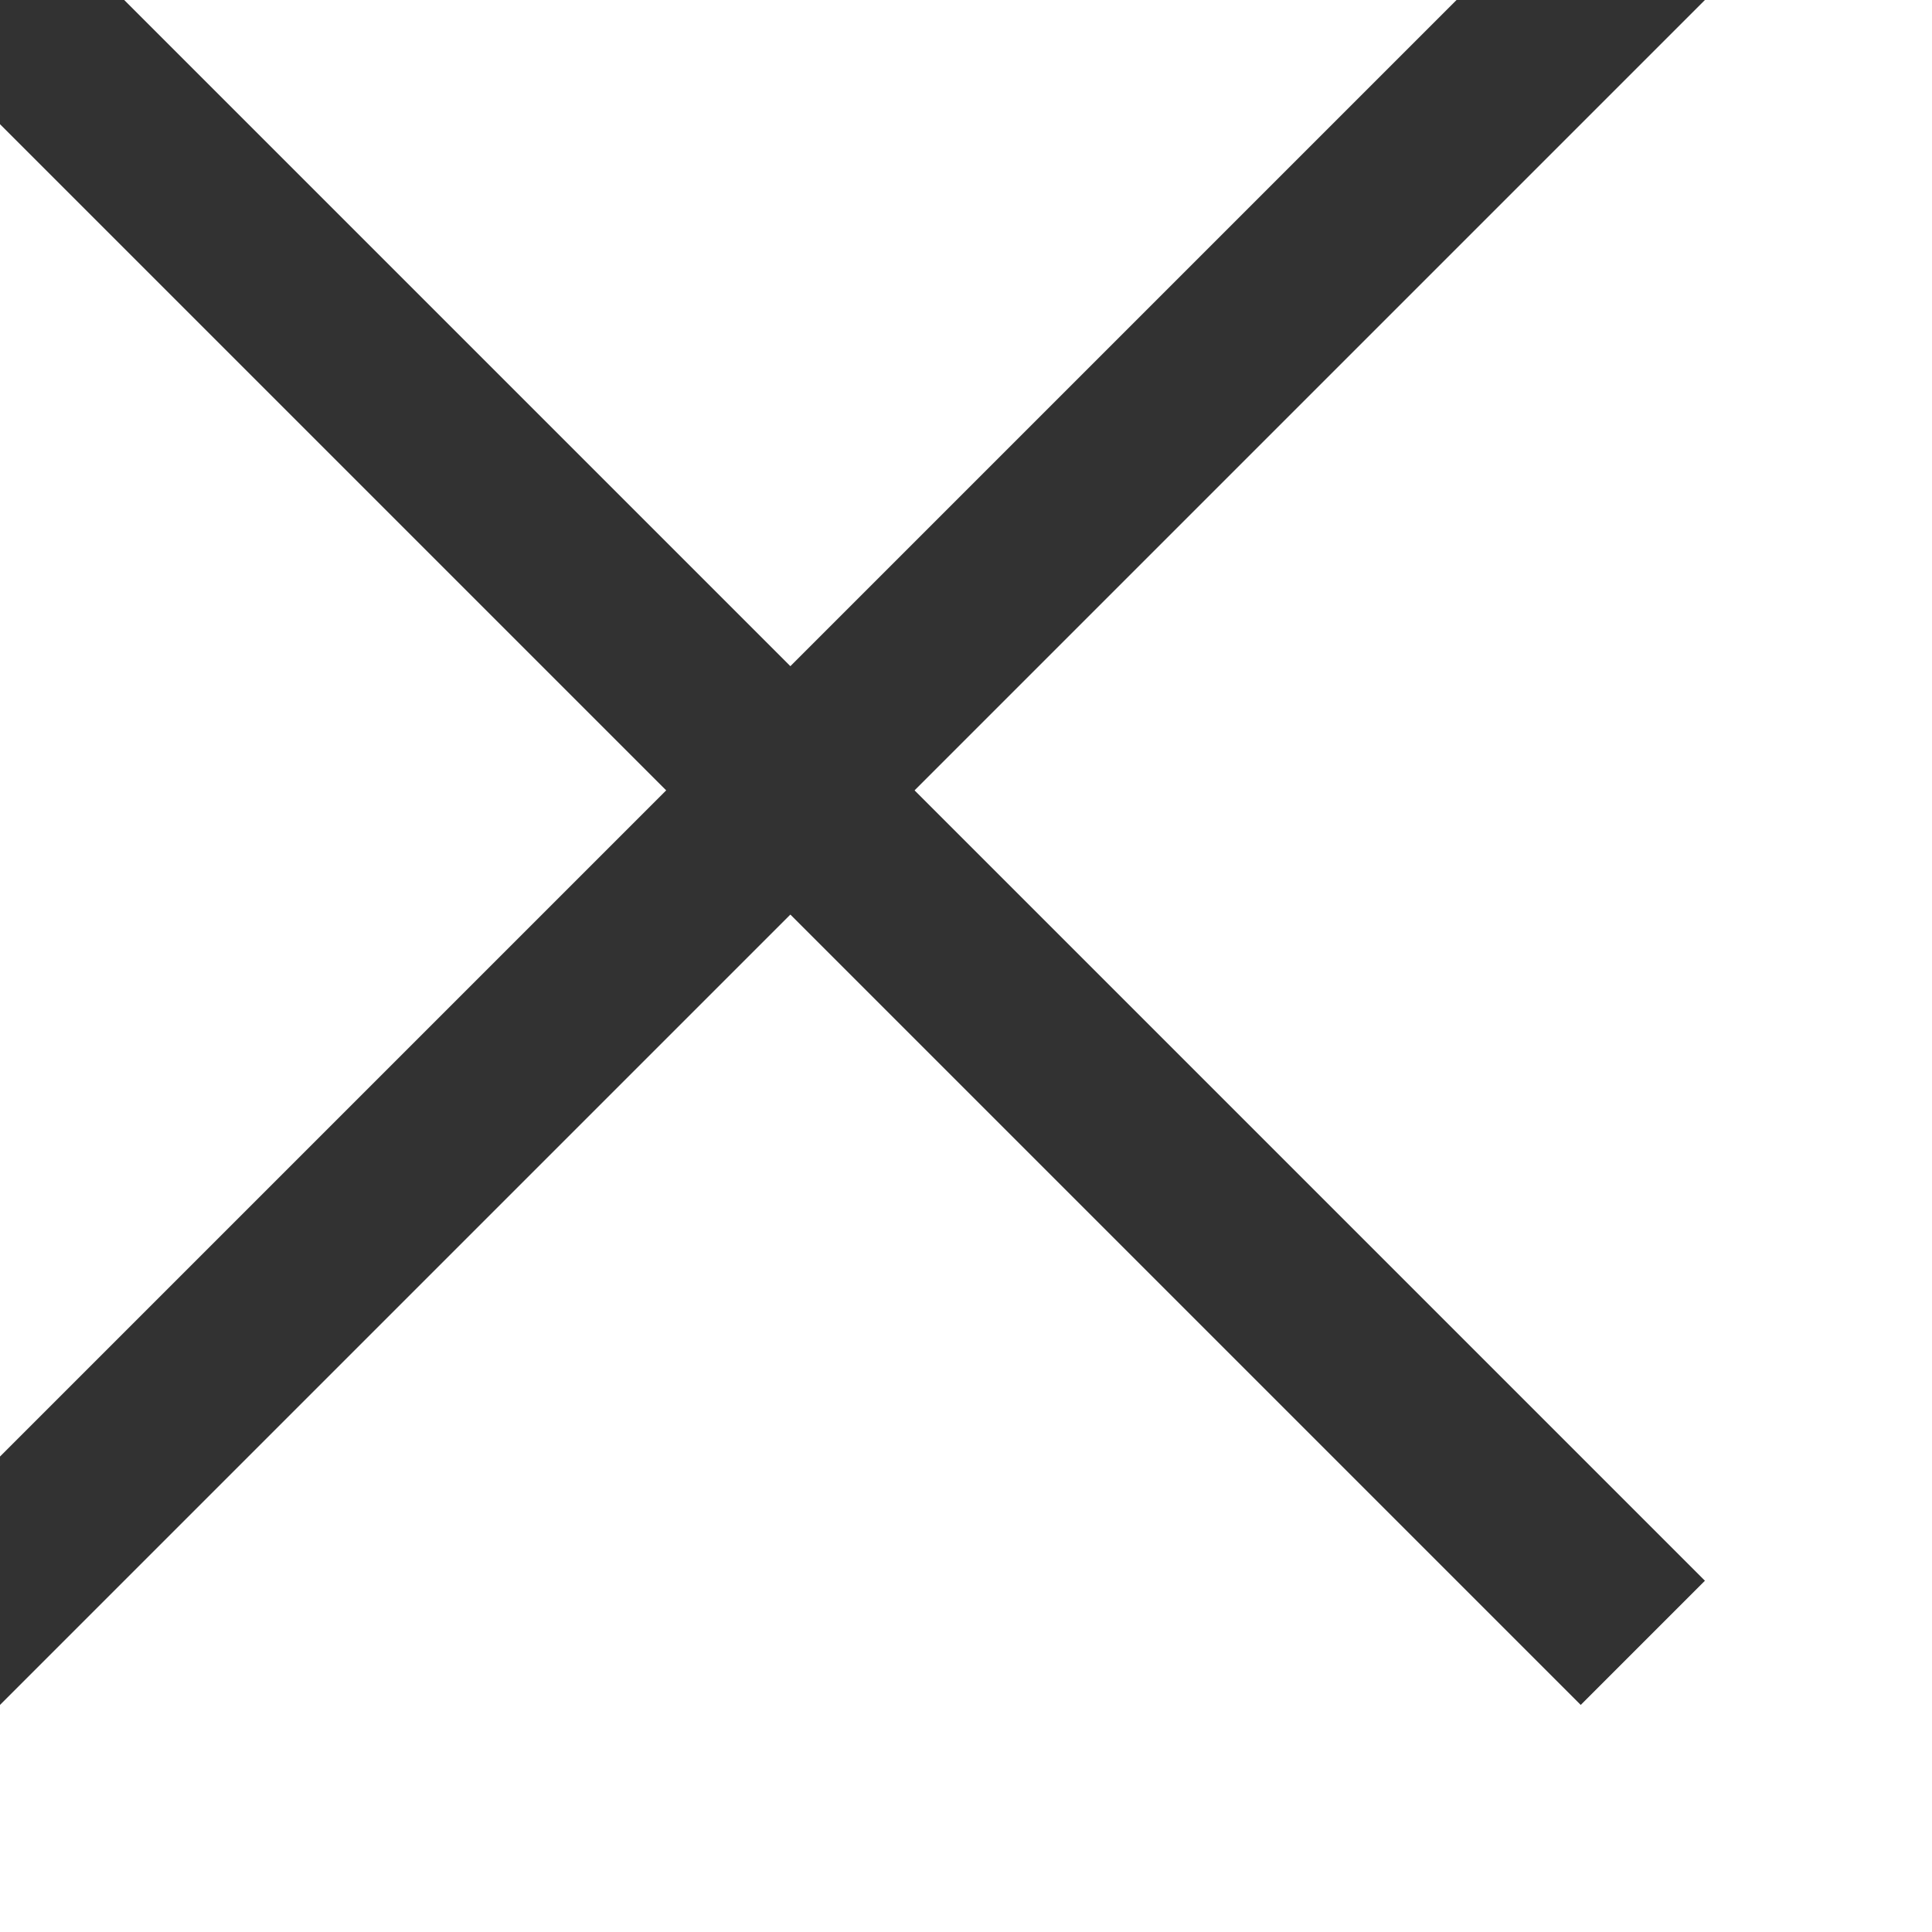
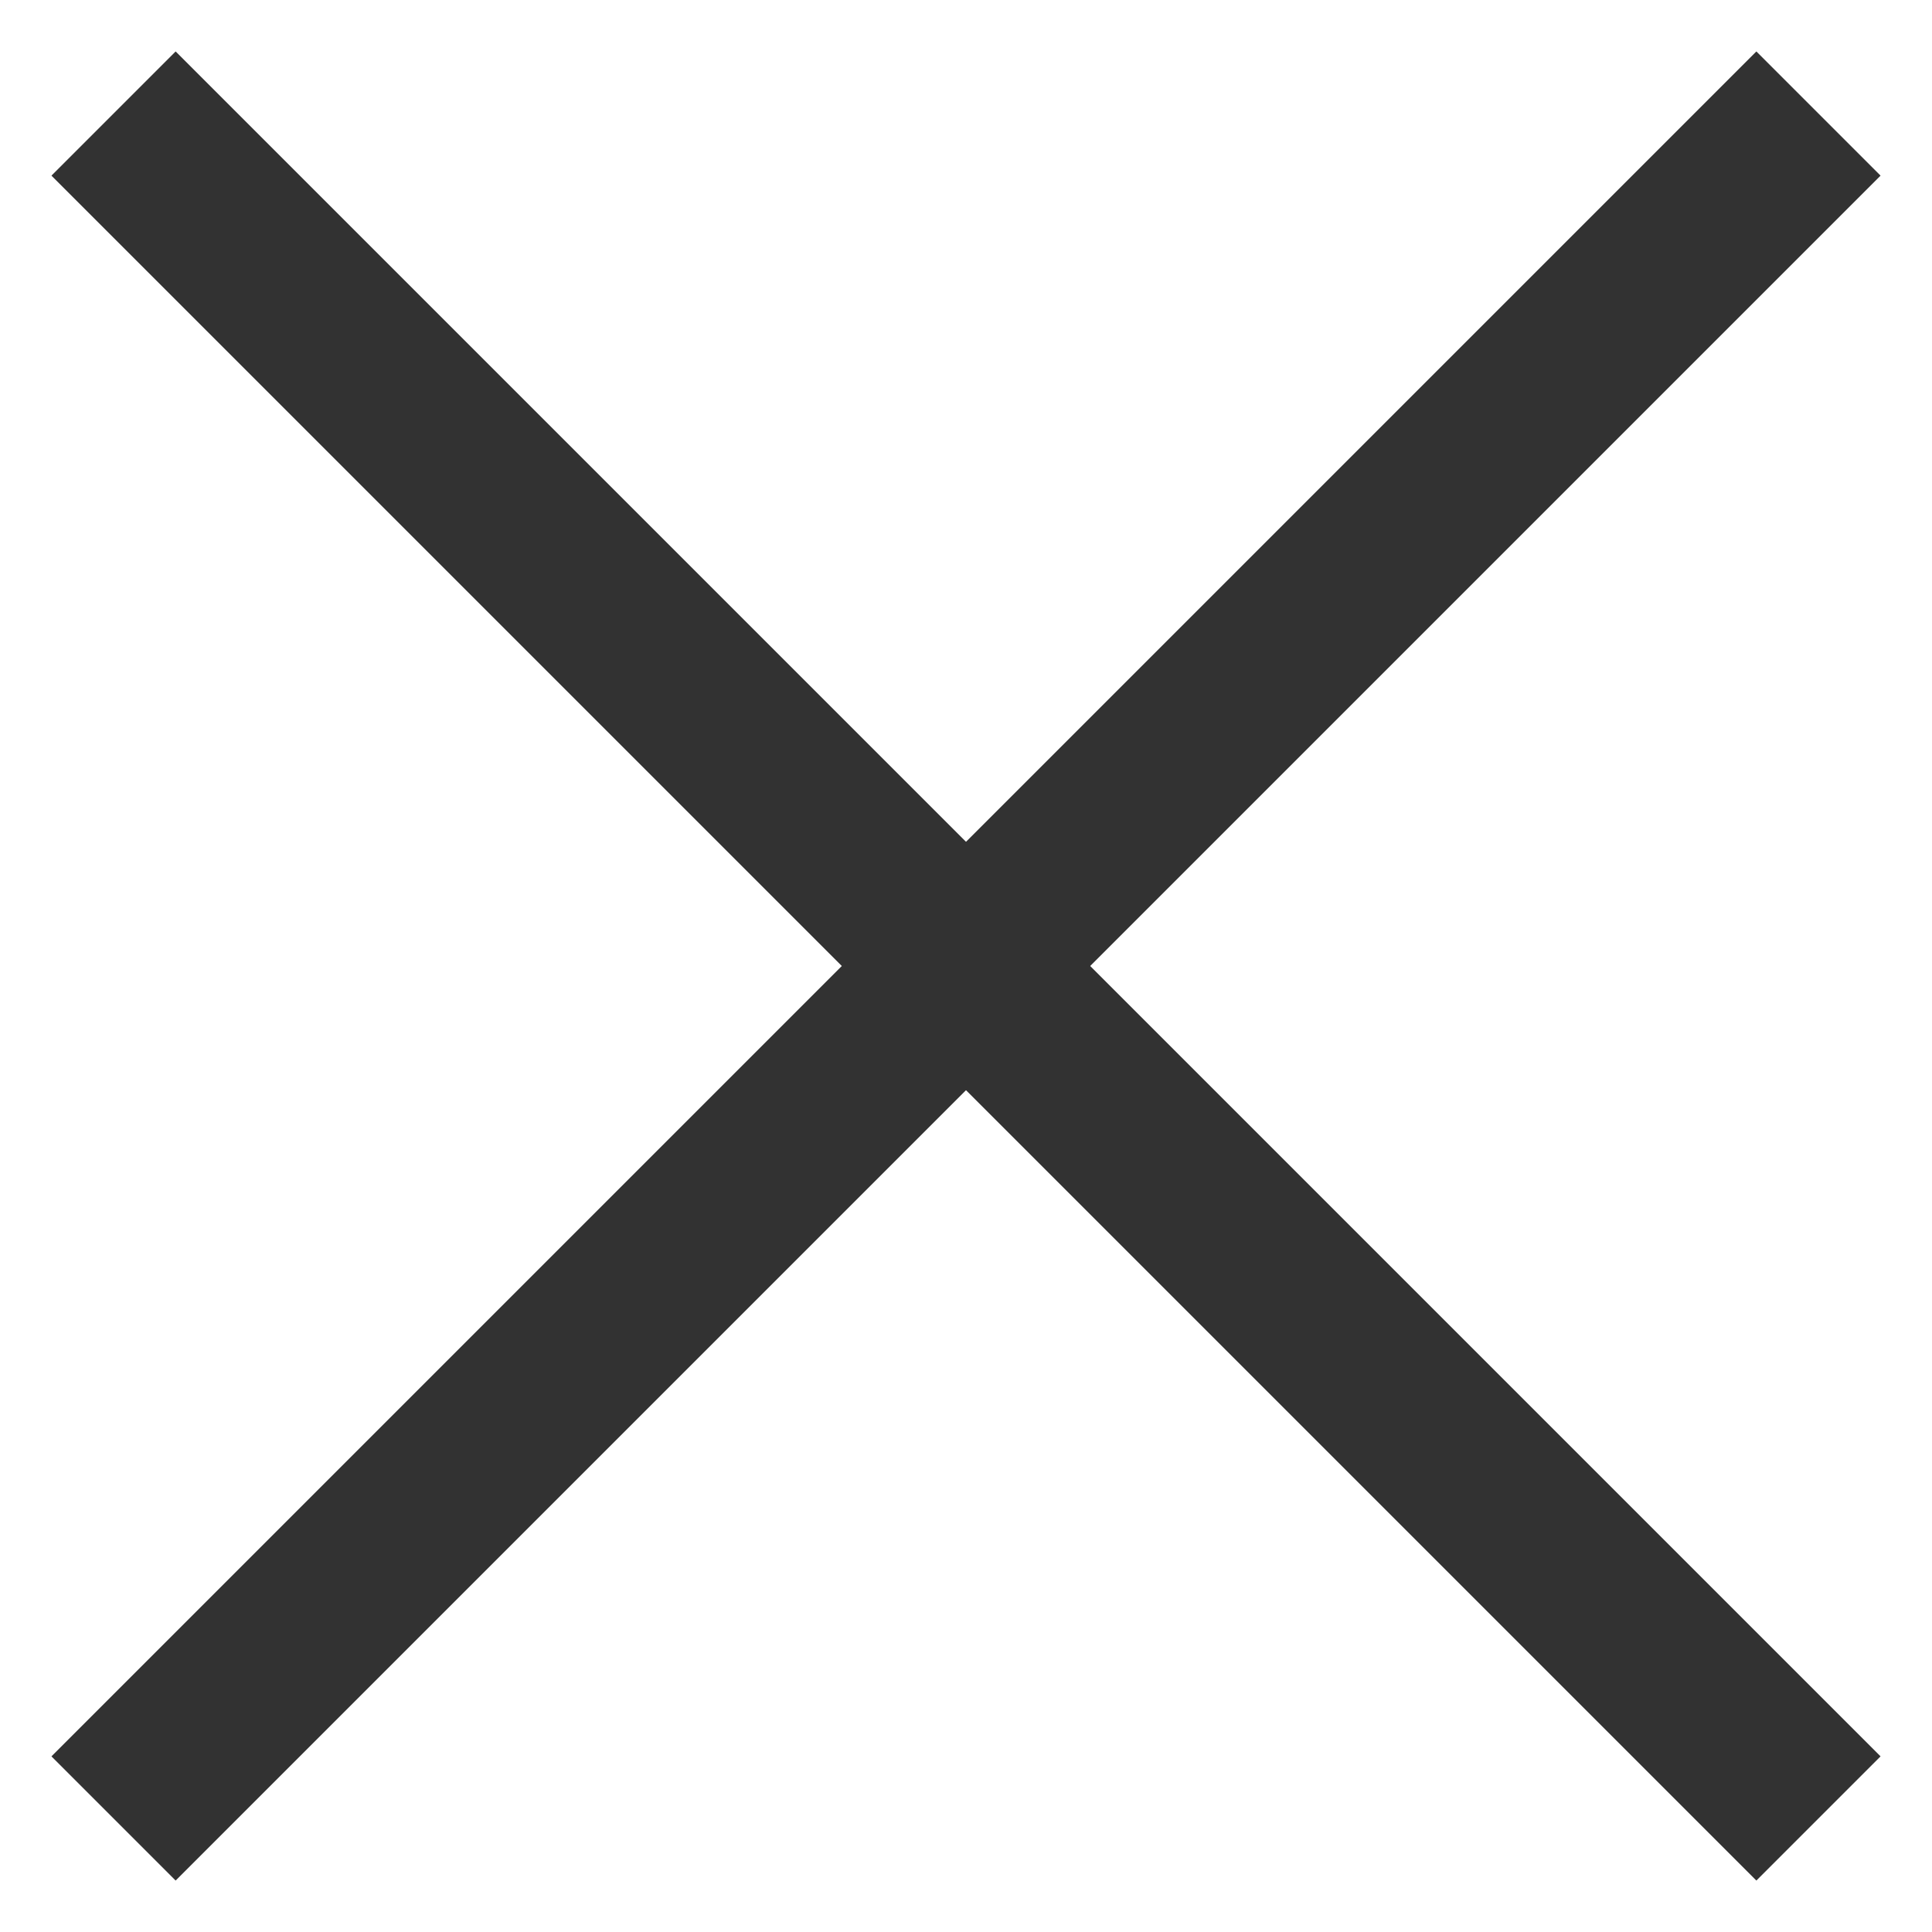
- <svg xmlns="http://www.w3.org/2000/svg" class="svgclosebutton" viewBox="0 0 22 22" version="1.1">
-   <g stroke-width="2" fill="none" stroke-linecap="square" stroke="#323232">
-     <path d="M0,0 L18,18" />
-     <path d="M18,0 L0,18" />
+ <svg xmlns="http://www.w3.org/2000/svg" width="22px" height="22px" viewBox="0 0 22 22" version="1.1">
+   <g id="Artboard" stroke="none" stroke-width="1" fill="none" fill-rule="evenodd" stroke-linecap="square">
+     <g id="close_button" transform="translate(2, 2)" stroke="#323232" stroke-width="2">
+       <path d="M0,0 L18,18" id="Path" />
+       <path d="M18,0 L0,18" id="Path" />
+     </g>
  </g>
</svg>
